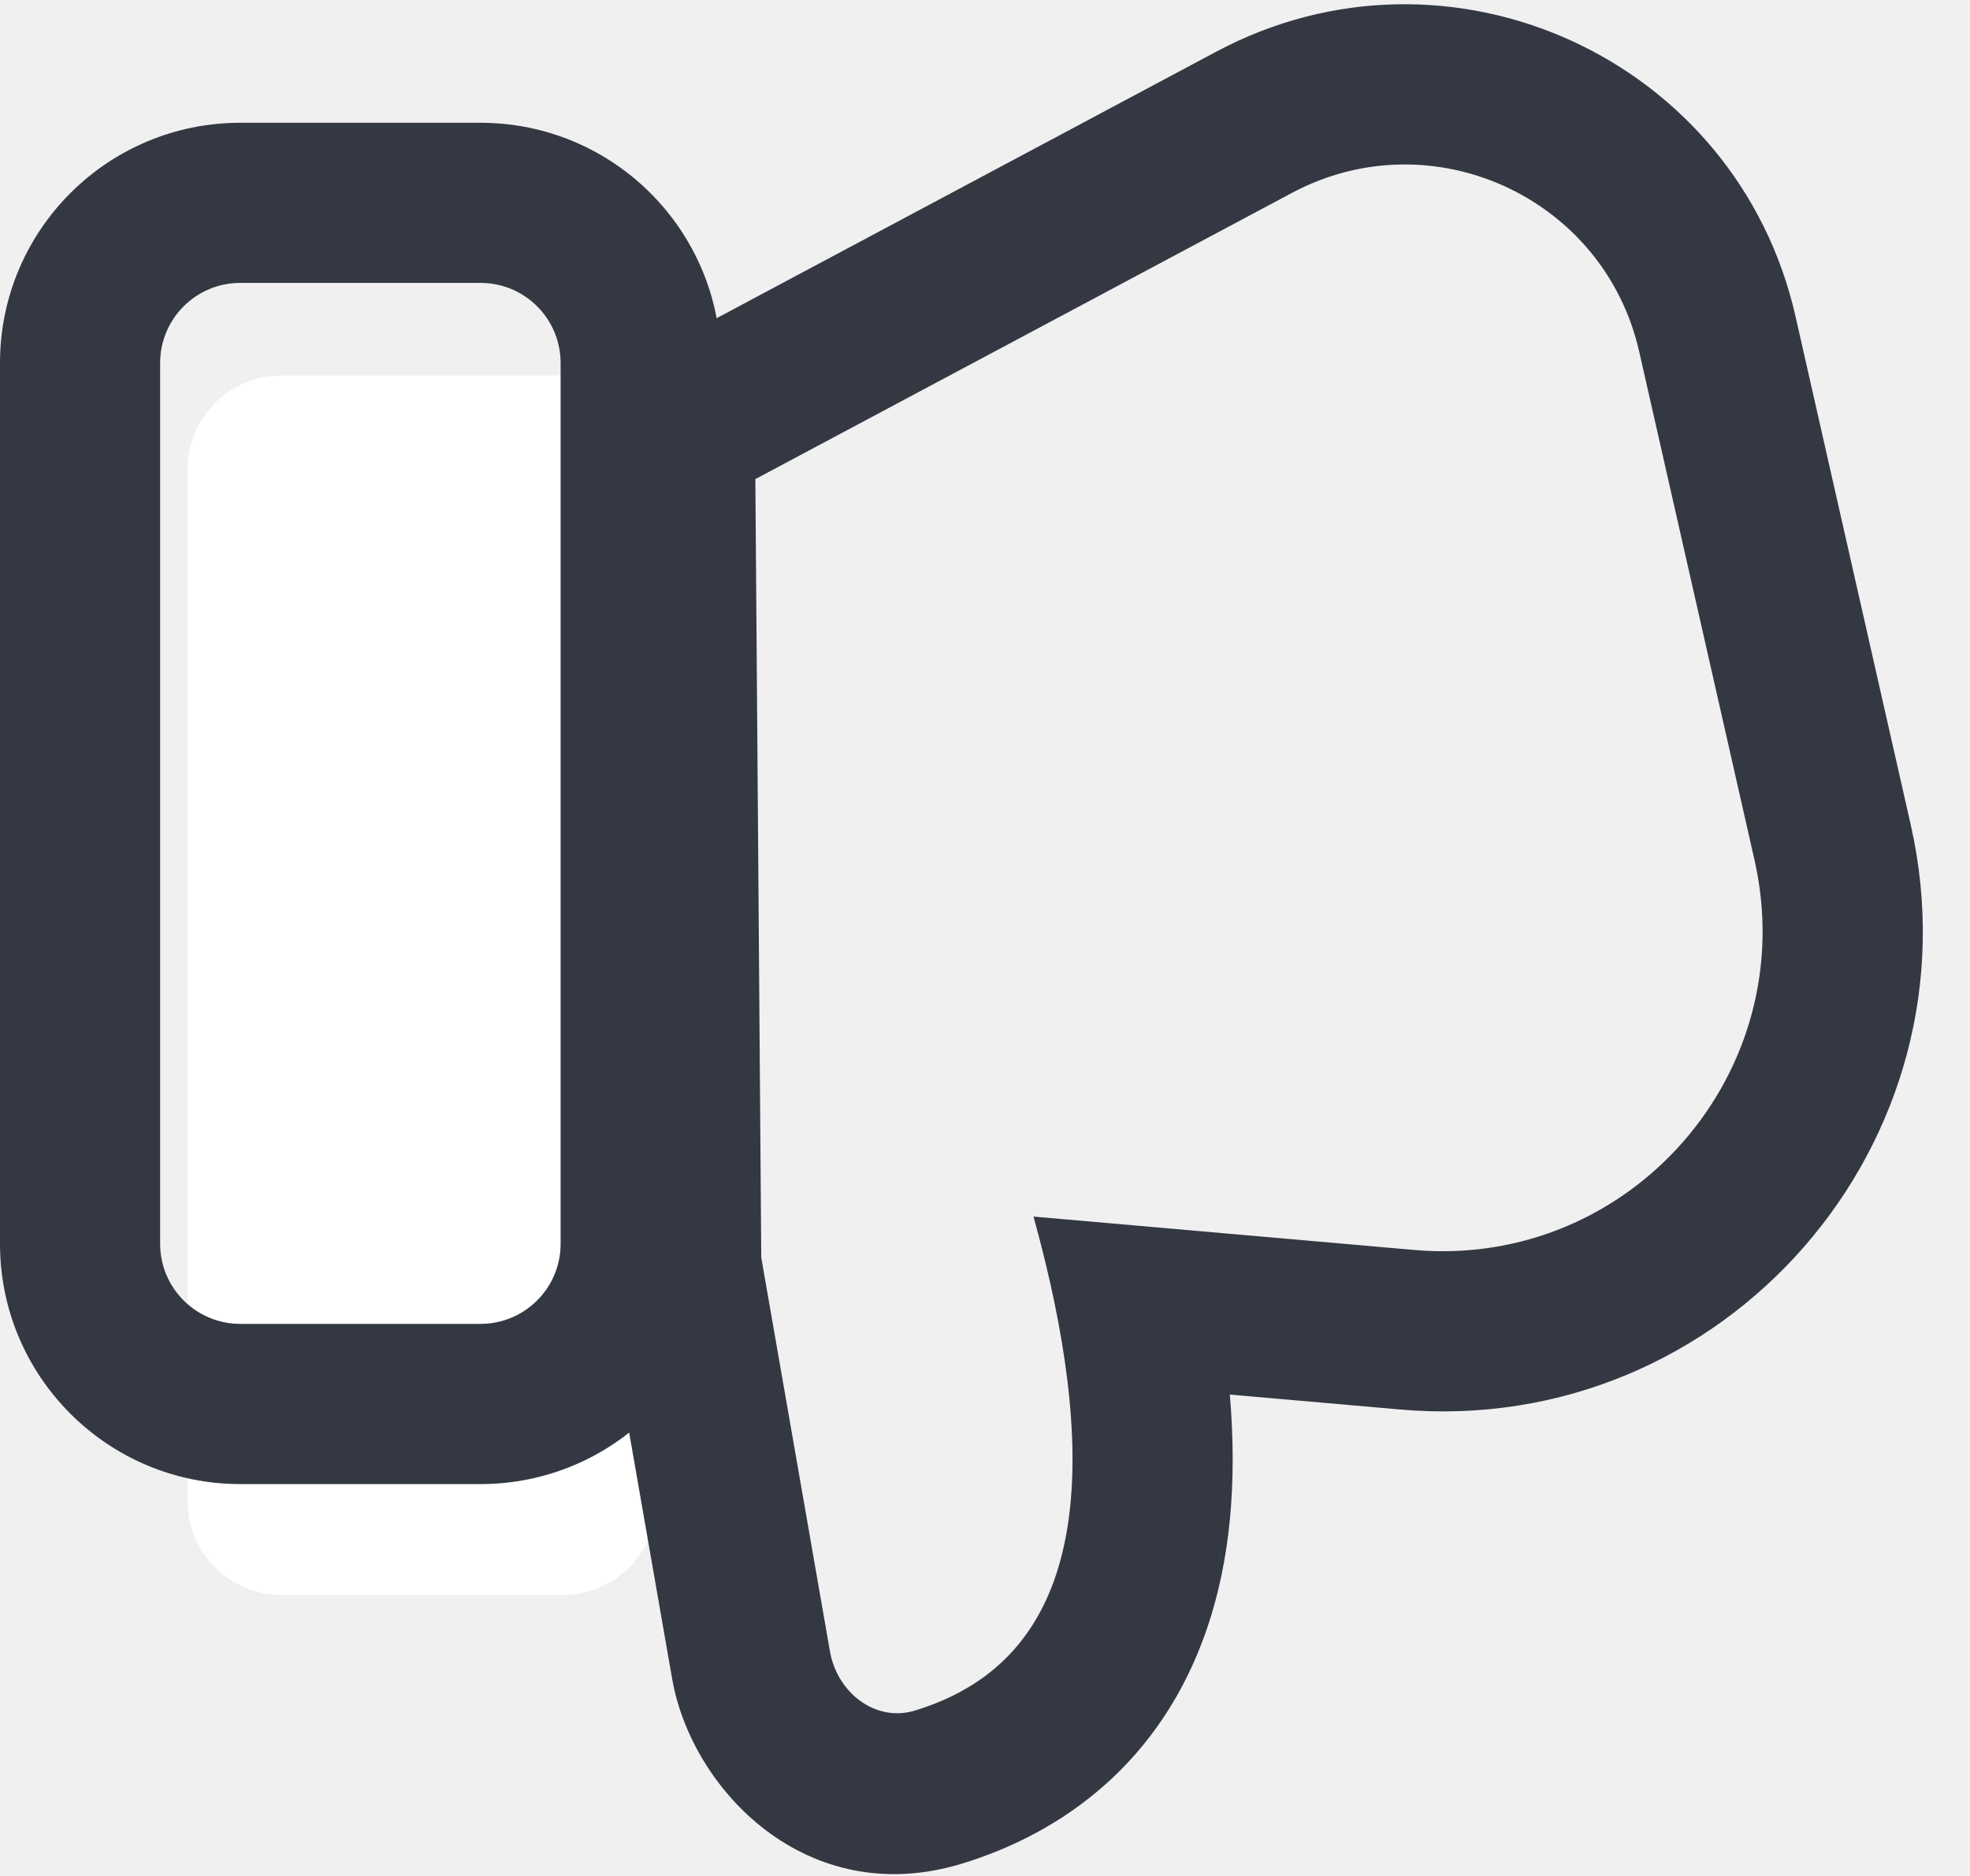
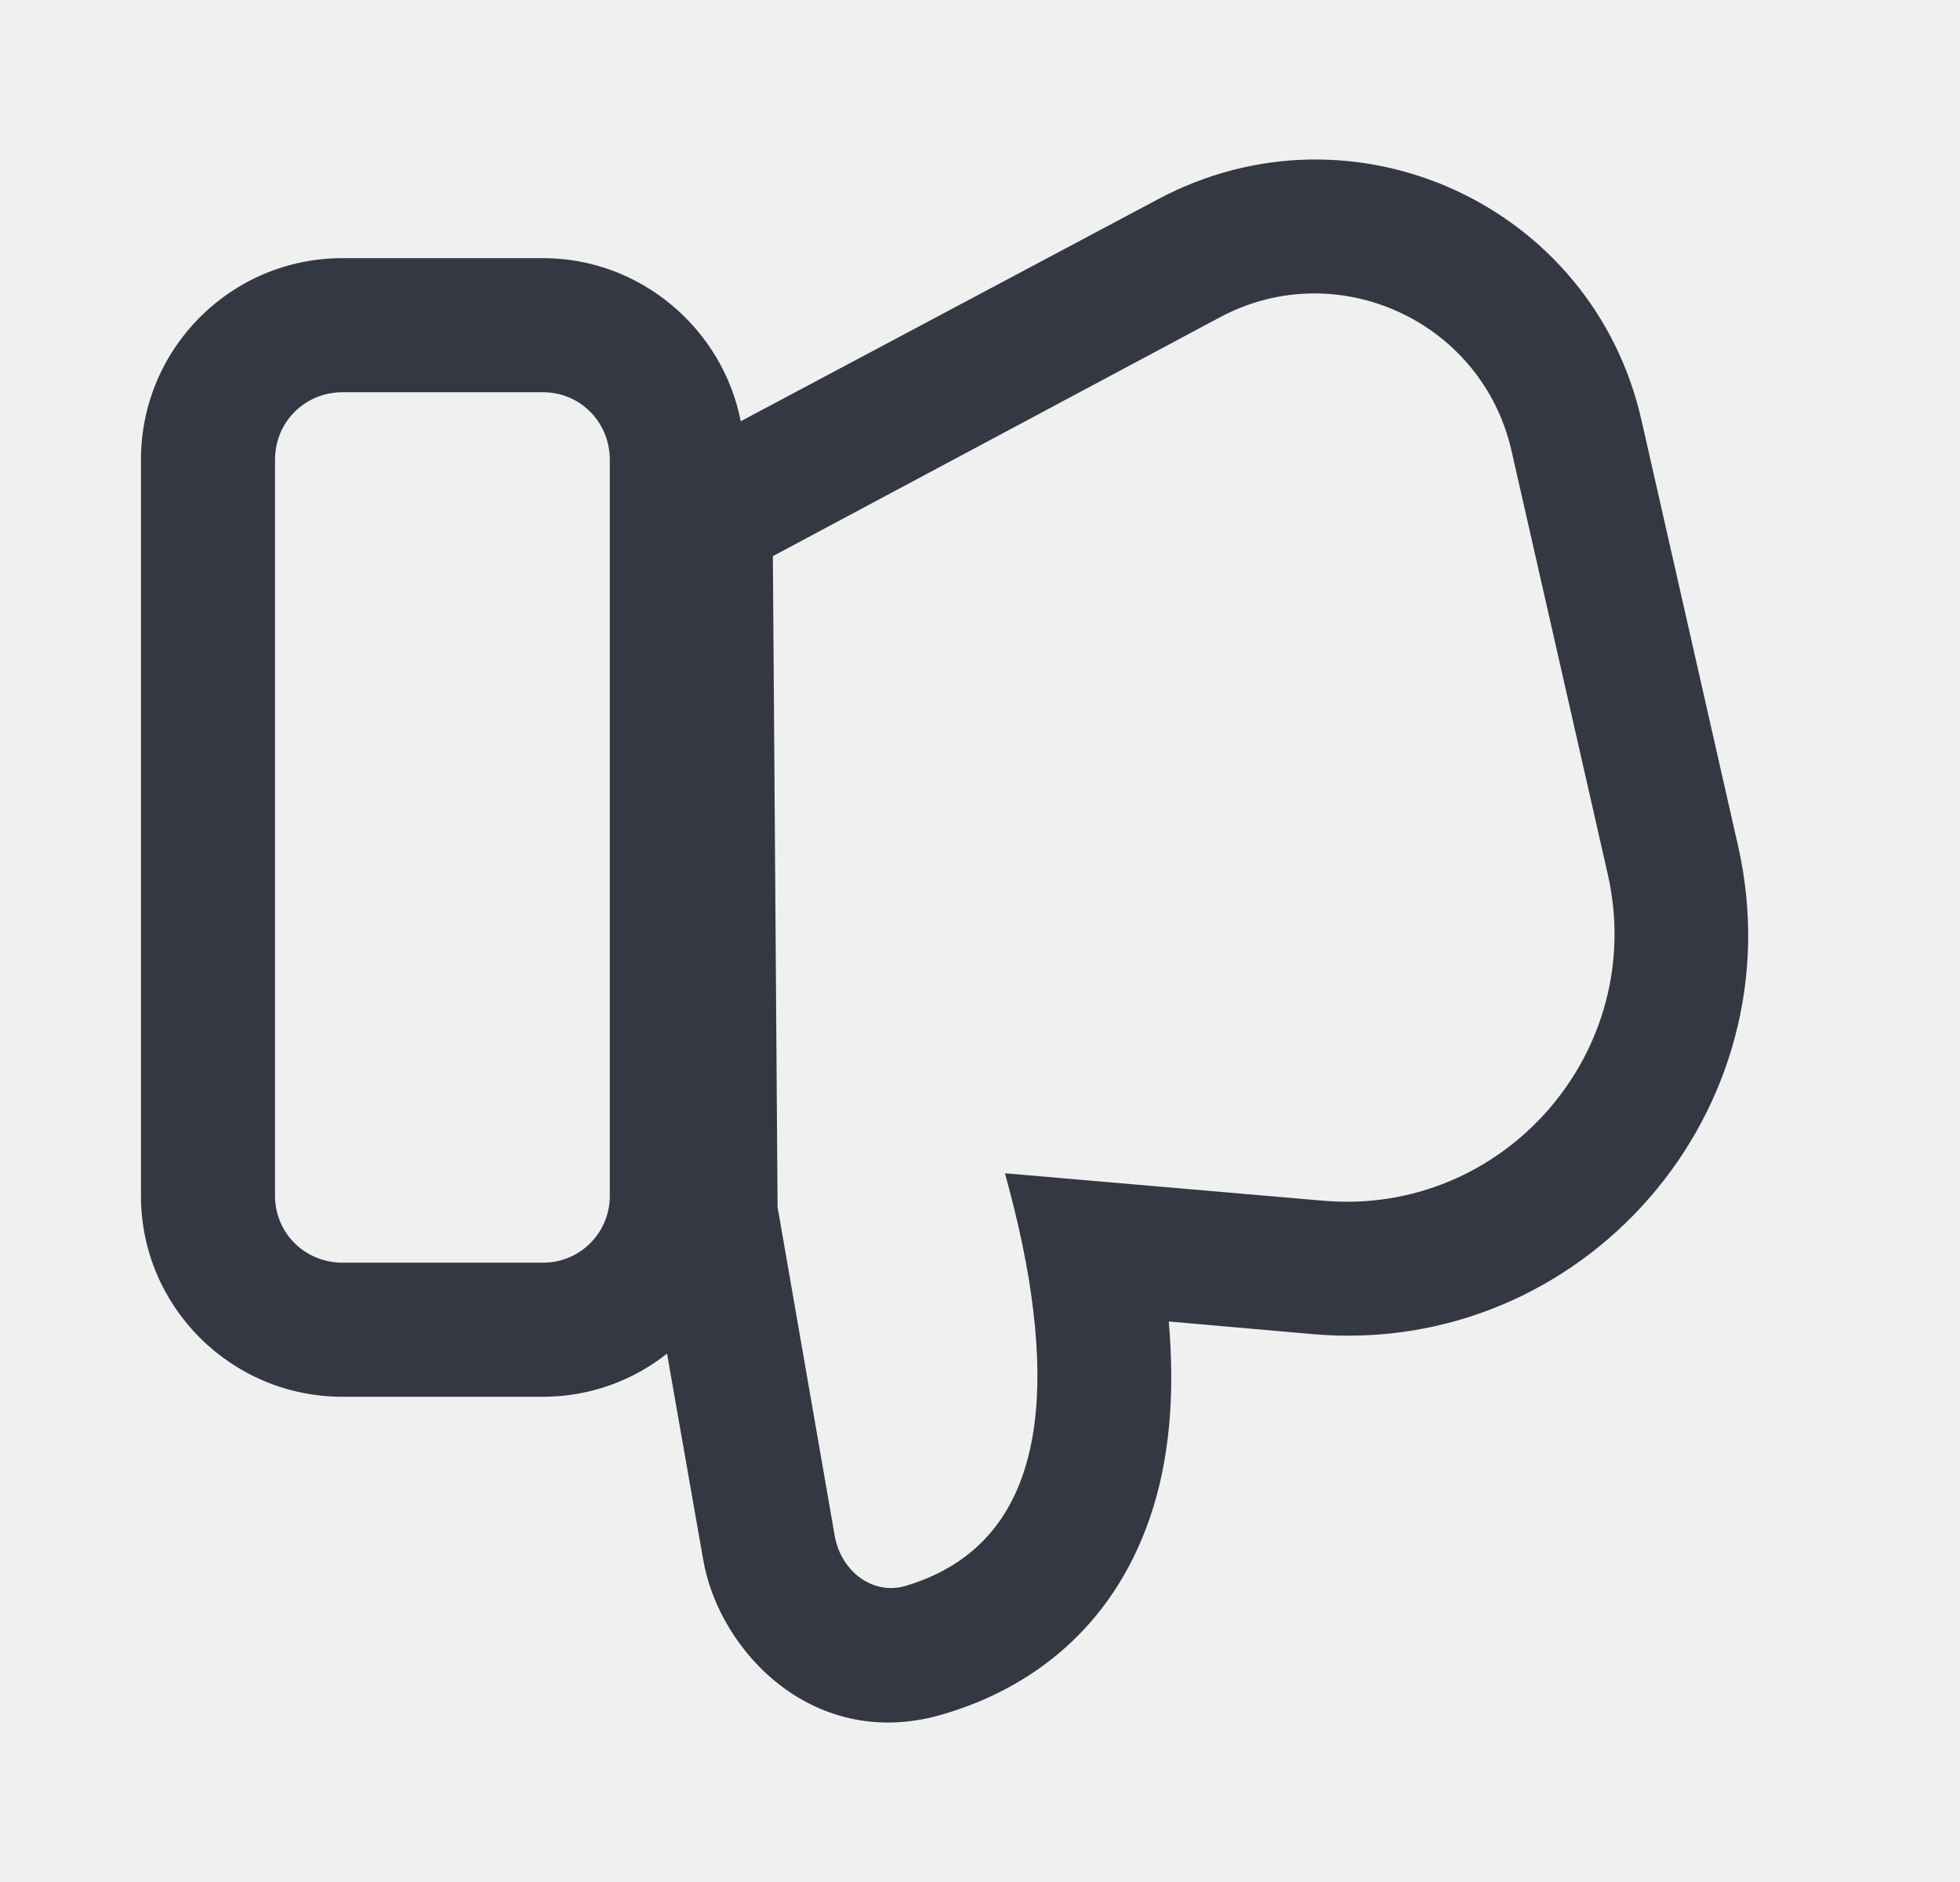
- <svg xmlns="http://www.w3.org/2000/svg" width="21" height="20" viewBox="0 0 21 20" fill="none">
-   <g id="Group 75989">
-     <path id="Rectangle 17820" d="M2 5.004C2 4.452 2.448 4.004 3 4.004H6C6.552 4.004 7 4.452 7 5.004V16.004C7 16.556 6.552 17.004 6 17.004H3C2.448 17.004 2 16.556 2 16.004V5.004Z" fill="white" />
-     <g id="Group 75991">
-       <path id="Rectangle 17820 (Stroke)" fill-rule="evenodd" clip-rule="evenodd" d="M2.561 1.309H5.122C6.537 1.309 7.684 2.455 7.684 3.87V13.261C7.684 14.675 6.537 15.822 5.122 15.822H2.561C1.147 15.822 0 14.675 0 13.261V3.87C0 2.455 1.147 1.309 2.561 1.309ZM2.561 3.016C2.09 3.016 1.707 3.398 1.707 3.87V13.261C1.707 13.732 2.09 14.114 2.561 14.114H5.122C5.594 14.114 5.976 13.732 5.976 13.261V3.87C5.976 3.398 5.594 3.016 5.122 3.016H2.561Z" fill="#343842" />
-       <path id="Vector 91 (Stroke)" fill-rule="evenodd" clip-rule="evenodd" d="M6.408 13.561L7.165 17.898C7.371 19.08 8.603 20.372 10.253 19.869C11.325 19.542 12.379 18.79 12.867 17.361C13.115 16.633 13.189 15.802 13.11 14.868L14.925 15.027C18.383 15.33 21.135 12.177 20.368 8.792L19.14 3.373C18.517 0.626 15.452 -0.775 12.967 0.55L6.337 4.087L6.408 13.561ZM11.017 12.97C11.199 13.627 11.316 14.206 11.378 14.716C11.659 17.013 10.821 17.91 9.755 18.236C9.329 18.366 8.923 18.043 8.847 17.605L8.115 13.407L8.052 5.108L13.771 2.057C15.262 1.261 17.101 2.102 17.474 3.75L18.703 9.169C19.214 11.426 17.38 13.528 15.074 13.326L11.017 12.97Z" fill="#343842" />
-     </g>
-   </g>
+ <svg xmlns="http://www.w3.org/2000/svg" width="25" height="24" viewBox="0 0 25 24" fill="none">
+   <path fill-rule="evenodd" clip-rule="evenodd" d="M22.168 10.782L20.938 5.362C20.318 2.612 17.258 1.212 14.768 2.542L9.448 5.372C9.218 4.192 8.168 3.292 6.928 3.292H4.368C2.948 3.292 1.798 4.442 1.798 5.862V15.252C1.798 16.662 2.948 17.812 4.368 17.812H6.928C7.528 17.812 8.078 17.602 8.508 17.262L8.968 19.882C9.168 21.072 10.408 22.362 12.058 21.852C13.128 21.532 14.178 20.782 14.668 19.352C14.918 18.622 14.988 17.792 14.908 16.852L16.728 17.012C20.188 17.322 22.938 14.162 22.168 10.782ZM7.778 15.252C7.778 15.722 7.398 16.102 6.928 16.102H4.368C3.888 16.102 3.508 15.722 3.508 15.252V5.862C3.508 5.382 3.888 5.002 4.368 5.002H6.928C7.398 5.002 7.778 5.382 7.778 5.862V15.252ZM16.878 15.312L12.818 14.962C12.998 15.612 13.118 16.192 13.178 16.702C13.458 19.002 12.618 19.902 11.558 20.222C11.128 20.352 10.728 20.032 10.648 19.592L9.918 15.392L9.858 7.092L15.568 4.042C17.058 3.252 18.898 4.092 19.278 5.742L20.508 11.152C21.018 13.412 19.178 15.512 16.878 15.312Z" fill="#343842" />
</svg>
